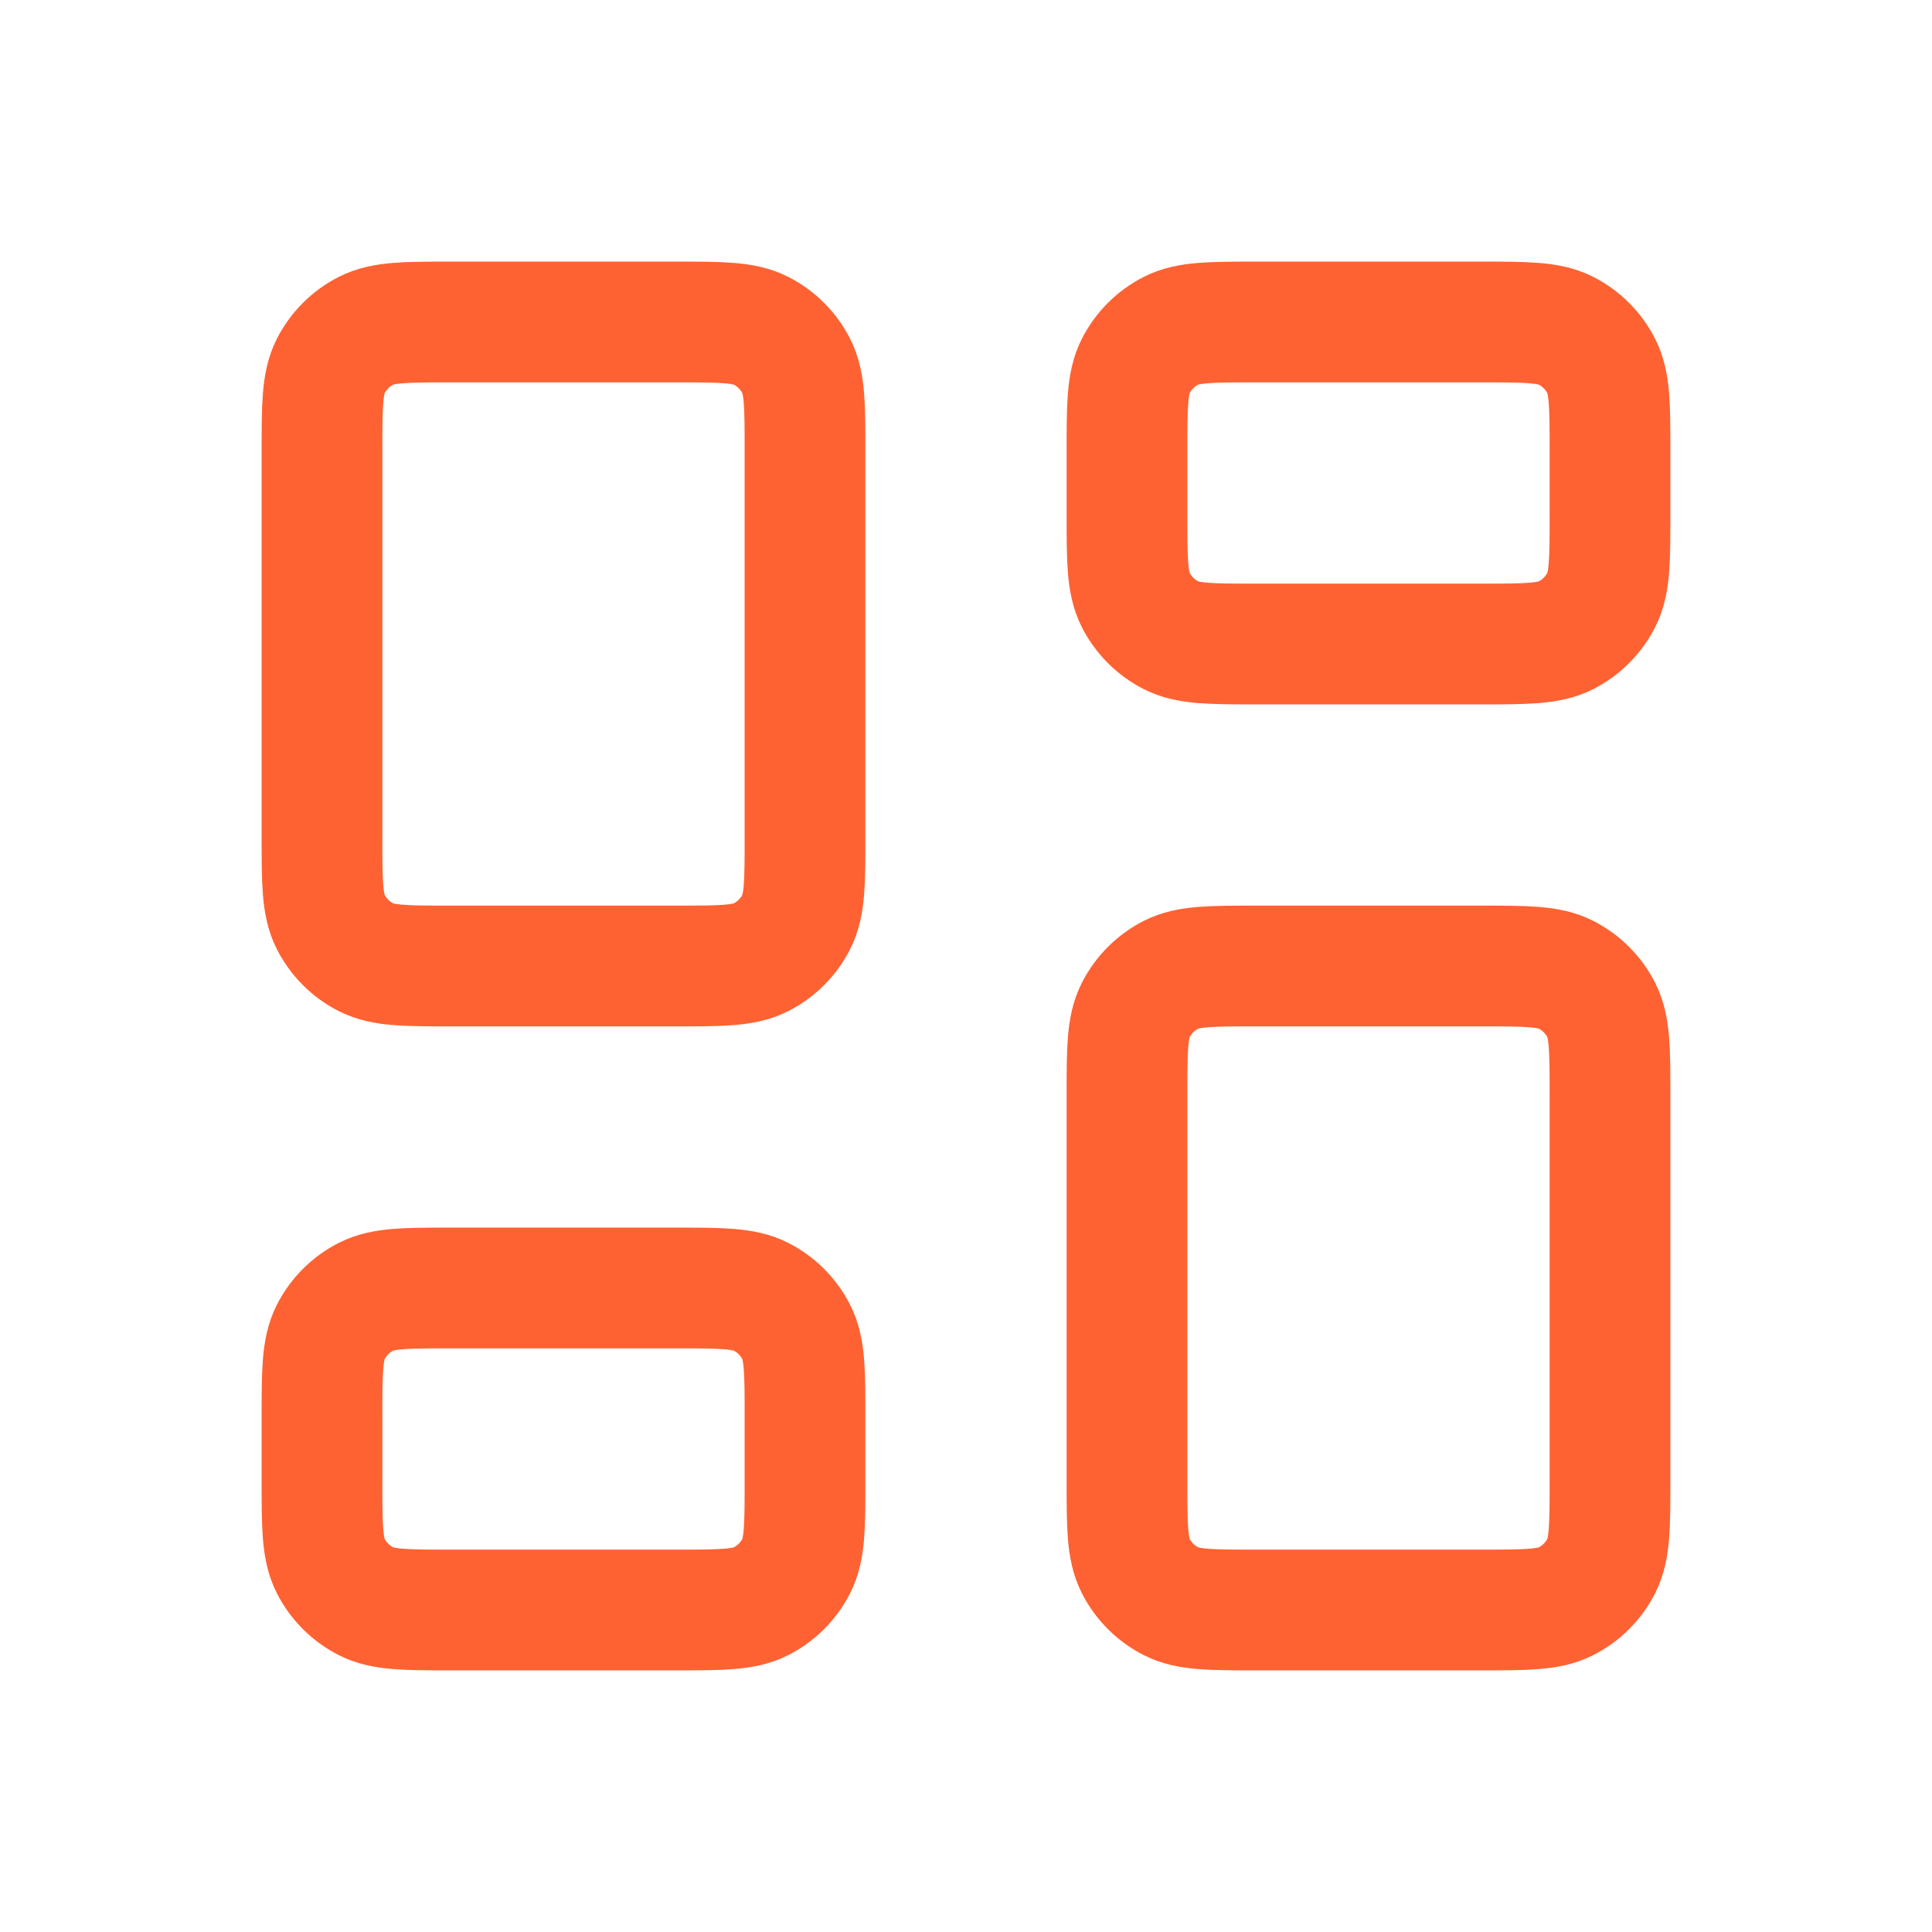
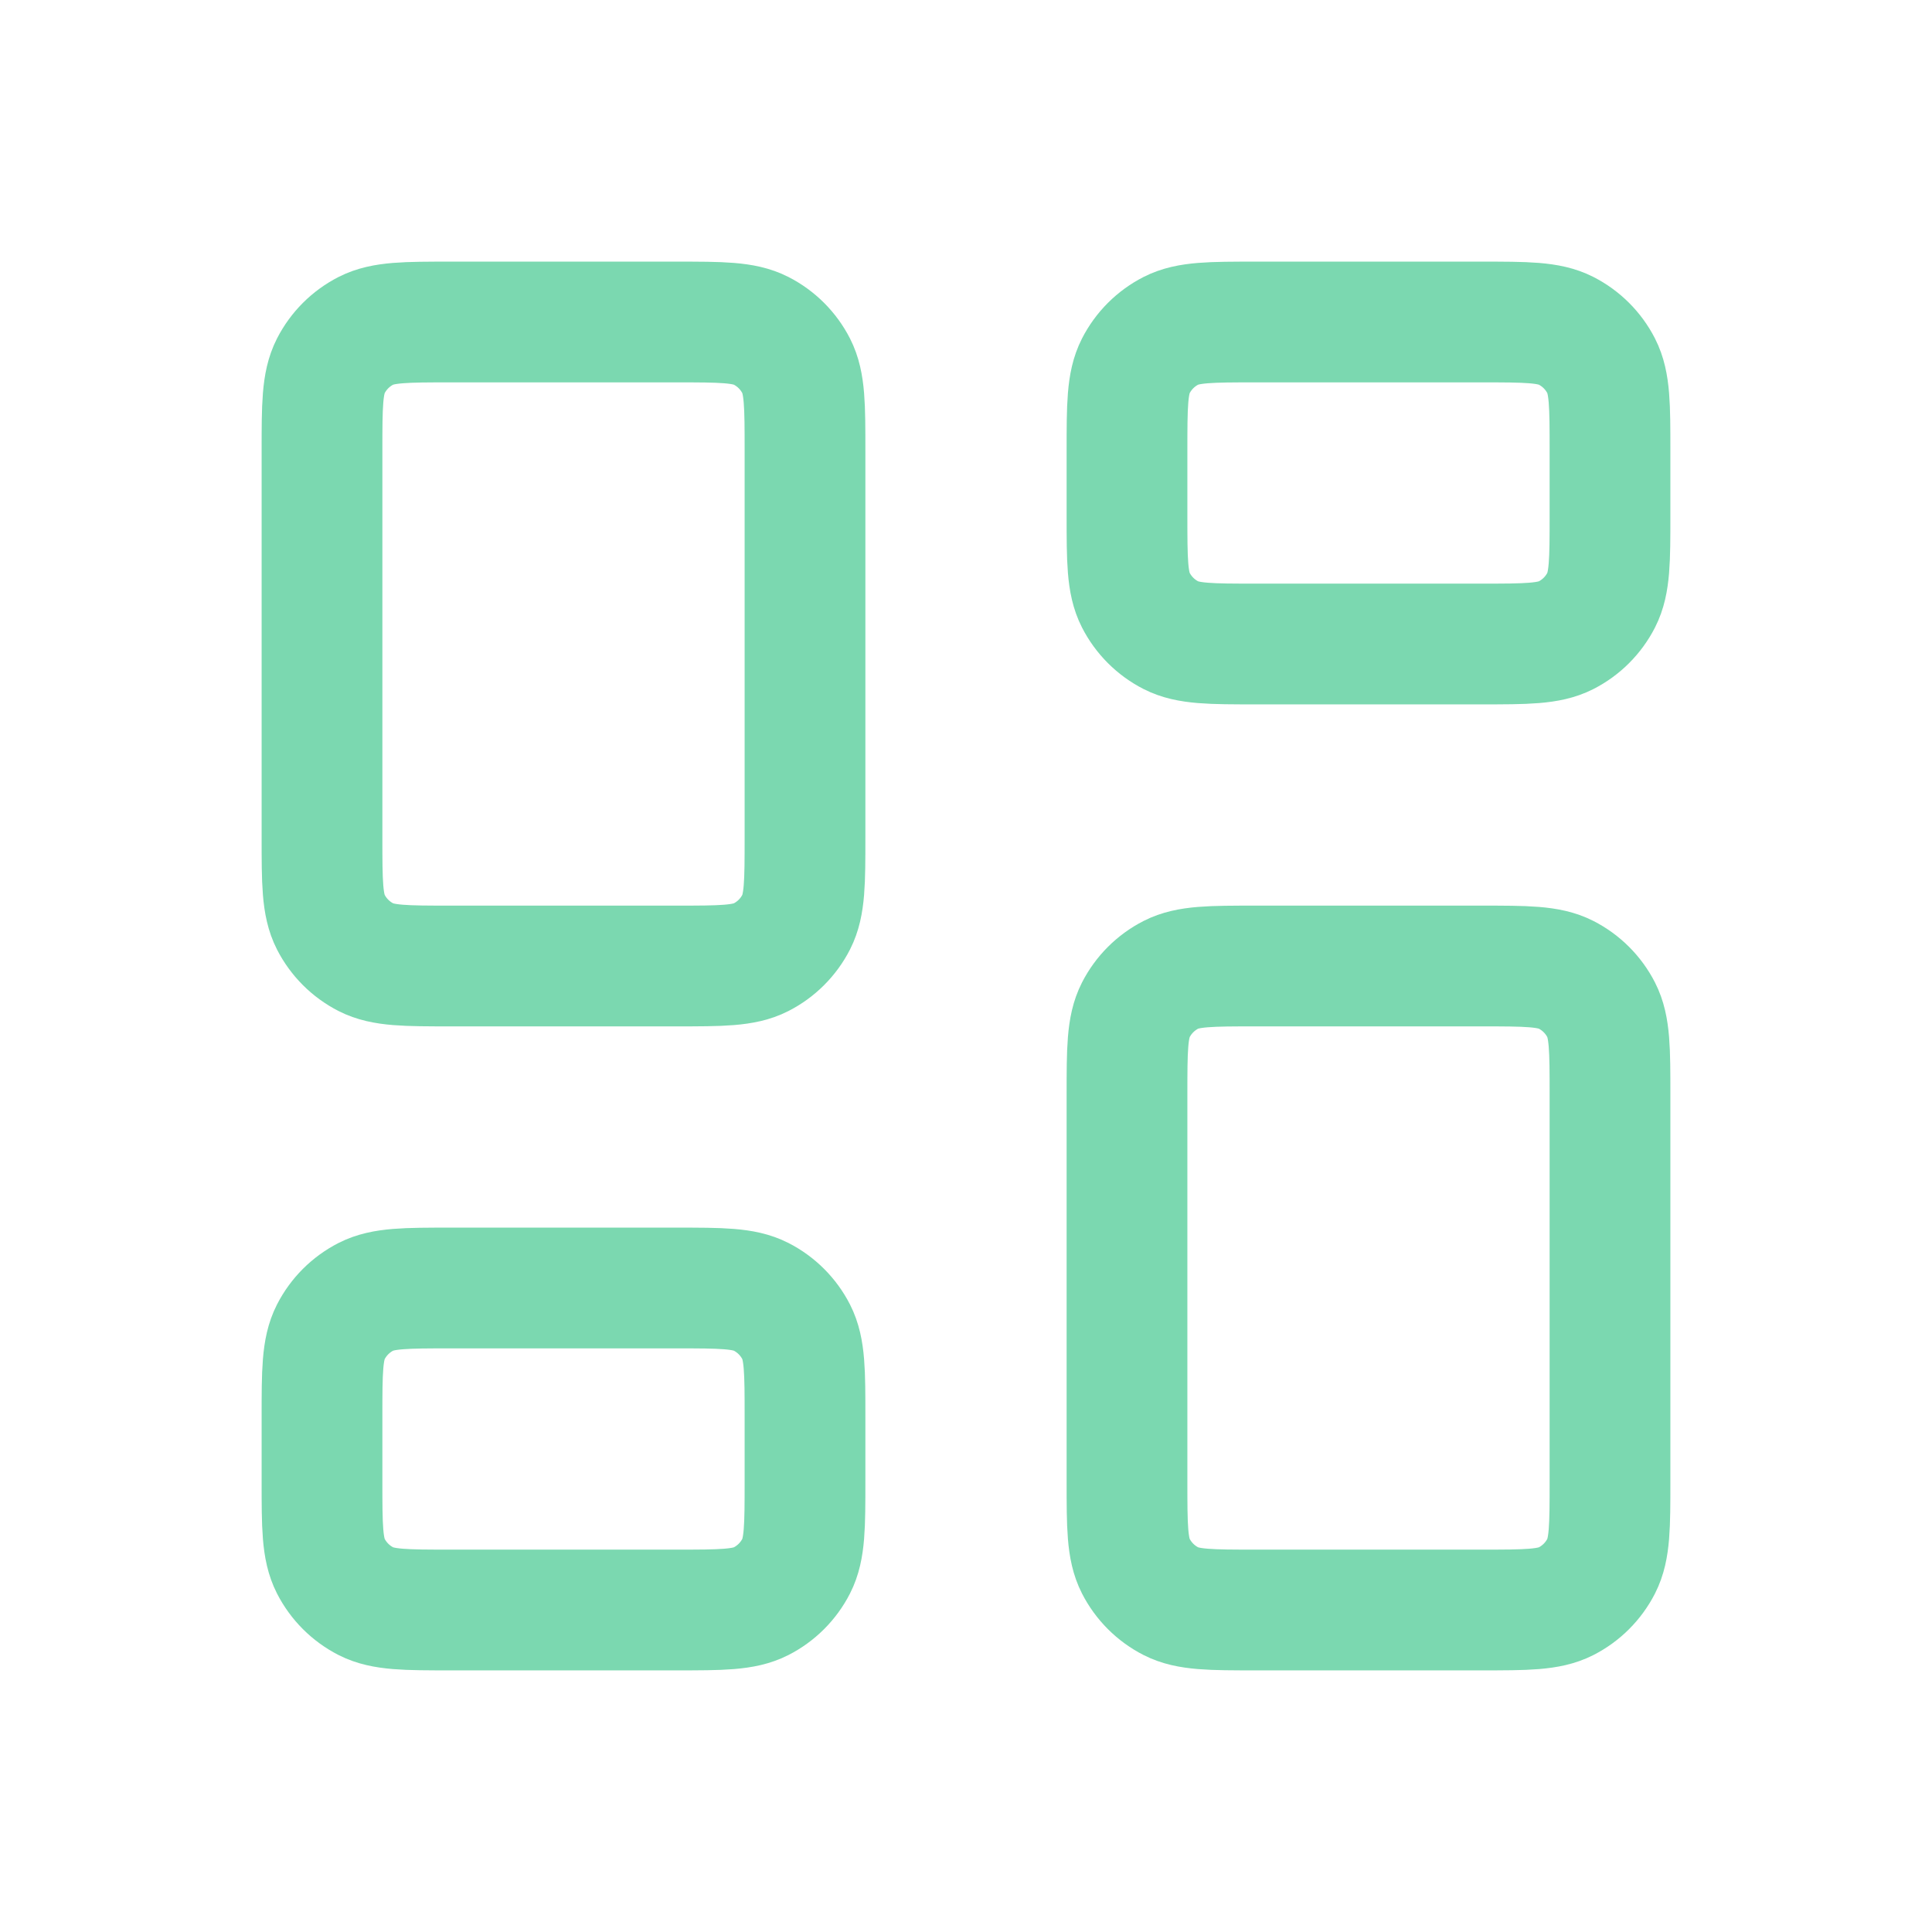
<svg xmlns="http://www.w3.org/2000/svg" width="24" height="24" viewBox="0 0 24 24" fill="none">
-   <path d="M4 5.6C4 5.04 4 4.76 4.109 4.546C4.205 4.358 4.358 4.205 4.546 4.109C4.76 4 5.04 4 5.6 4H8.4C8.96 4 9.24 4 9.454 4.109C9.642 4.205 9.795 4.358 9.891 4.546C10 4.76 10 5.04 10 5.6V10.4C10 10.96 10 11.24 9.891 11.454C9.795 11.642 9.642 11.795 9.454 11.891C9.24 12 8.96 12 8.4 12H5.6C5.04 12 4.76 12 4.546 11.891C4.358 11.795 4.205 11.642 4.109 11.454C4 11.24 4 10.96 4 10.4V5.6Z" stroke="#FF6232" stroke-width="1.5" stroke-linecap="round" stroke-linejoin="round" />
-   <path d="M14 13.6C14 13.04 14 12.76 14.109 12.546C14.205 12.358 14.358 12.205 14.546 12.109C14.76 12 15.04 12 15.6 12H18.4C18.96 12 19.24 12 19.454 12.109C19.642 12.205 19.795 12.358 19.891 12.546C20 12.76 20 13.04 20 13.6V18.4C20 18.96 20 19.24 19.891 19.454C19.795 19.642 19.642 19.795 19.454 19.891C19.24 20 18.96 20 18.4 20H15.6C15.04 20 14.76 20 14.546 19.891C14.358 19.795 14.205 19.642 14.109 19.454C14 19.24 14 18.96 14 18.4V13.6Z" stroke="#FF6232" stroke-width="1.5" stroke-linecap="round" stroke-linejoin="round" />
-   <path d="M4 17.6C4 17.04 4 16.76 4.109 16.546C4.205 16.358 4.358 16.205 4.546 16.109C4.76 16 5.04 16 5.6 16H8.4C8.96 16 9.24 16 9.454 16.109C9.642 16.205 9.795 16.358 9.891 16.546C10 16.76 10 17.04 10 17.6V18.4C10 18.96 10 19.24 9.891 19.454C9.795 19.642 9.642 19.795 9.454 19.891C9.24 20 8.96 20 8.4 20H5.6C5.04 20 4.76 20 4.546 19.891C4.358 19.795 4.205 19.642 4.109 19.454C4 19.24 4 18.96 4 18.4V17.6Z" stroke="#FF6232" stroke-width="1.5" stroke-linecap="round" stroke-linejoin="round" />
-   <path d="M14 5.6C14 5.04 14 4.76 14.109 4.546C14.205 4.358 14.358 4.205 14.546 4.109C14.76 4 15.04 4 15.6 4H18.4C18.96 4 19.24 4 19.454 4.109C19.642 4.205 19.795 4.358 19.891 4.546C20 4.76 20 5.04 20 5.6V6.4C20 6.96 20 7.24 19.891 7.454C19.795 7.642 19.642 7.795 19.454 7.891C19.24 8 18.96 8 18.4 8H15.6C15.04 8 14.76 8 14.546 7.891C14.358 7.795 14.205 7.642 14.109 7.454C14 7.24 14 6.96 14 6.4V5.6Z" stroke="#FF6232" stroke-width="1.5" stroke-linecap="round" stroke-linejoin="round" />
+   <path d="M4 5.6C4 5.04 4 4.76 4.109 4.546C4.205 4.358 4.358 4.205 4.546 4.109C4.76 4 5.04 4 5.6 4H8.4C8.96 4 9.24 4 9.454 4.109C9.642 4.205 9.795 4.358 9.891 4.546C10 4.76 10 5.04 10 5.6V10.4C10 10.96 10 11.24 9.891 11.454C9.795 11.642 9.642 11.795 9.454 11.891C9.24 12 8.96 12 8.4 12H5.6C5.04 12 4.76 12 4.546 11.891C4.358 11.795 4.205 11.642 4.109 11.454C4 11.24 4 10.96 4 10.4V5.6Z" stroke="#7bd8b0" stroke-width="1.5" stroke-linecap="round" stroke-linejoin="round" />
+   <path d="M14 13.6C14 13.04 14 12.76 14.109 12.546C14.205 12.358 14.358 12.205 14.546 12.109C14.76 12 15.04 12 15.6 12H18.4C18.96 12 19.24 12 19.454 12.109C19.642 12.205 19.795 12.358 19.891 12.546C20 12.76 20 13.04 20 13.6V18.4C20 18.96 20 19.24 19.891 19.454C19.795 19.642 19.642 19.795 19.454 19.891C19.24 20 18.96 20 18.4 20H15.6C15.04 20 14.76 20 14.546 19.891C14.358 19.795 14.205 19.642 14.109 19.454C14 19.24 14 18.96 14 18.4V13.6Z" stroke="#7bd8b0" stroke-width="1.5" stroke-linecap="round" stroke-linejoin="round" />
+   <path d="M4 17.6C4 17.04 4 16.76 4.109 16.546C4.205 16.358 4.358 16.205 4.546 16.109C4.76 16 5.04 16 5.6 16H8.4C8.96 16 9.24 16 9.454 16.109C9.642 16.205 9.795 16.358 9.891 16.546C10 16.76 10 17.04 10 17.6V18.4C10 18.96 10 19.24 9.891 19.454C9.795 19.642 9.642 19.795 9.454 19.891C9.24 20 8.96 20 8.4 20H5.6C5.04 20 4.76 20 4.546 19.891C4.358 19.795 4.205 19.642 4.109 19.454C4 19.24 4 18.96 4 18.4V17.6Z" stroke="#7bd8b0" stroke-width="1.5" stroke-linecap="round" stroke-linejoin="round" />
+   <path d="M14 5.6C14 5.04 14 4.76 14.109 4.546C14.205 4.358 14.358 4.205 14.546 4.109C14.76 4 15.04 4 15.6 4H18.4C18.96 4 19.24 4 19.454 4.109C19.642 4.205 19.795 4.358 19.891 4.546C20 4.76 20 5.04 20 5.6V6.4C20 6.96 20 7.24 19.891 7.454C19.795 7.642 19.642 7.795 19.454 7.891C19.24 8 18.96 8 18.4 8H15.6C15.04 8 14.76 8 14.546 7.891C14.358 7.795 14.205 7.642 14.109 7.454C14 7.24 14 6.96 14 6.4V5.6Z" stroke="#7bd8b0" stroke-width="1.5" stroke-linecap="round" stroke-linejoin="round" />
</svg>
